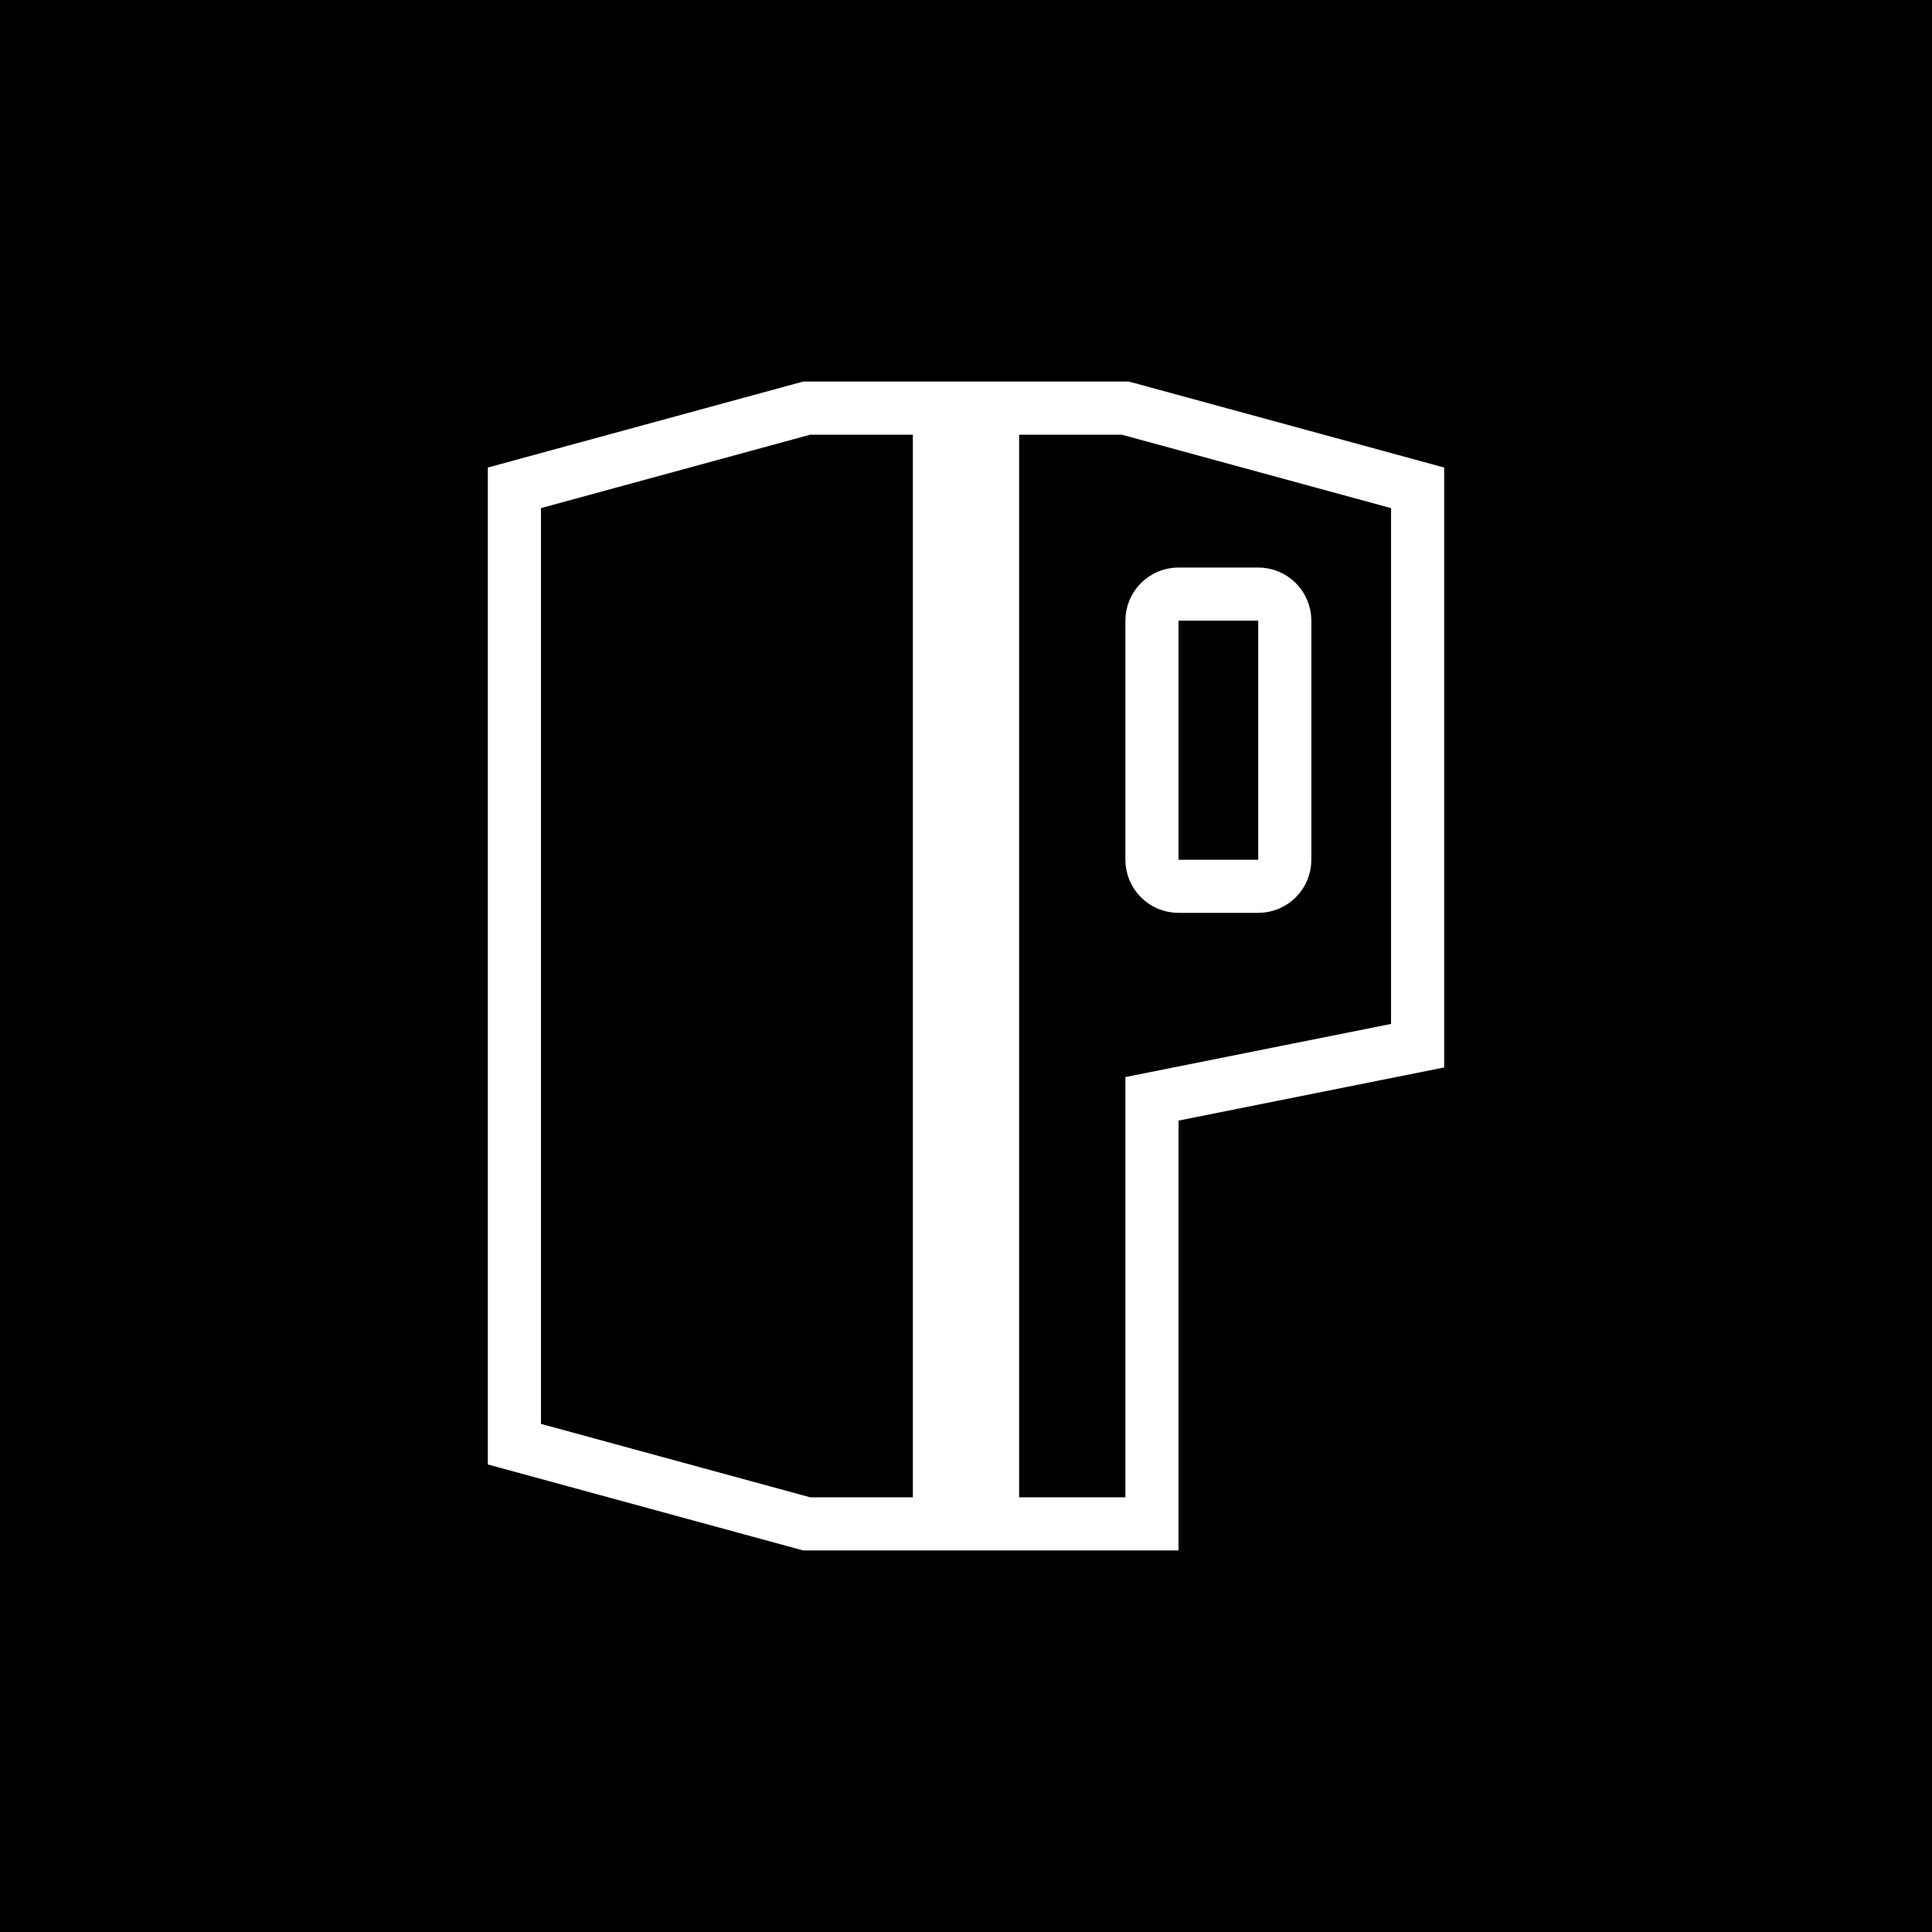
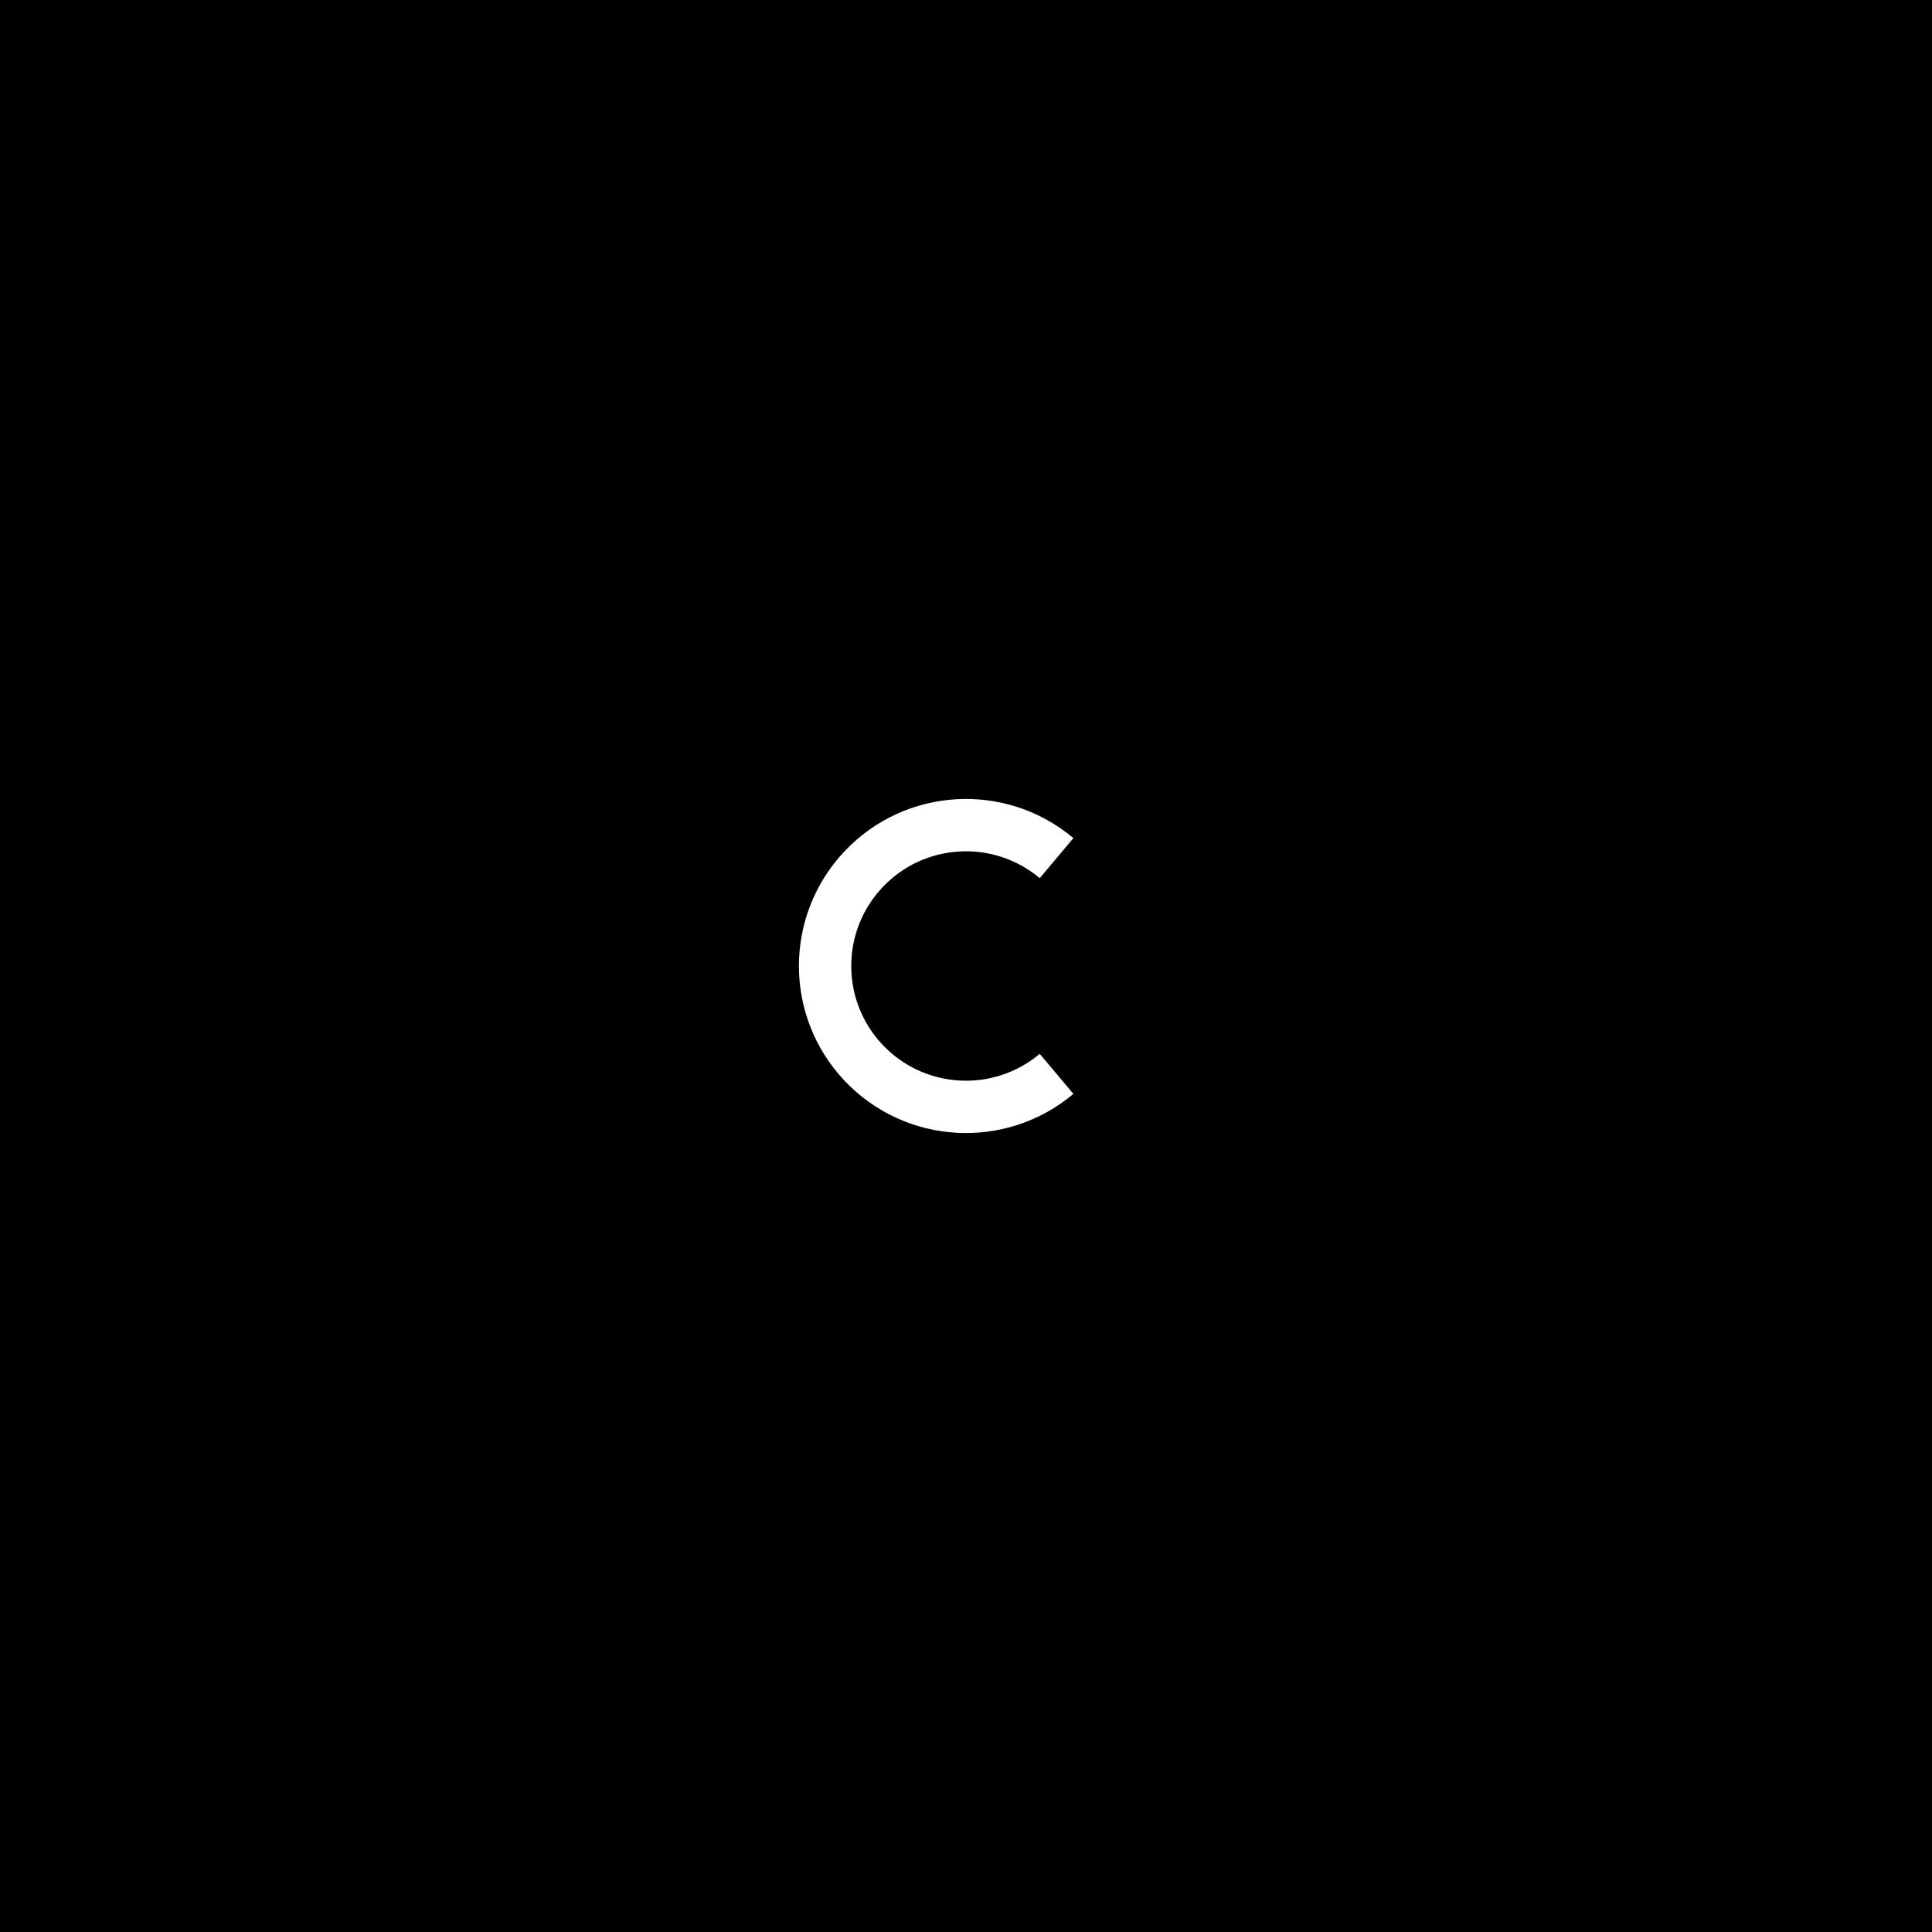
<svg xmlns="http://www.w3.org/2000/svg" viewBox="0 0 48 48" width="512" height="512">
  <rect width="48" height="48" fill="#000000" />
-   <g transform="translate(24 24) scale(0.66) translate(-24 -24)" fill="#000000" stroke="#ffffff" stroke-width="2">
-     <path d="M23 3 L18 3 L7 6 L7 42 L18 45 L23 45 Z" />
-     <path d="M25 3 L30 3 L41 6 L41 27 L31 29 L31 45 L25 45 Z" />
-     <rect x="31" y="10" width="5" height="11" rx="1" />
-   </g>
+   <path d="M26.25 21.32 A 3.5 3.5 0 1 0 26.25 26.68" fill="none" stroke="#ffffff" stroke-width="1.3" />
</svg>
